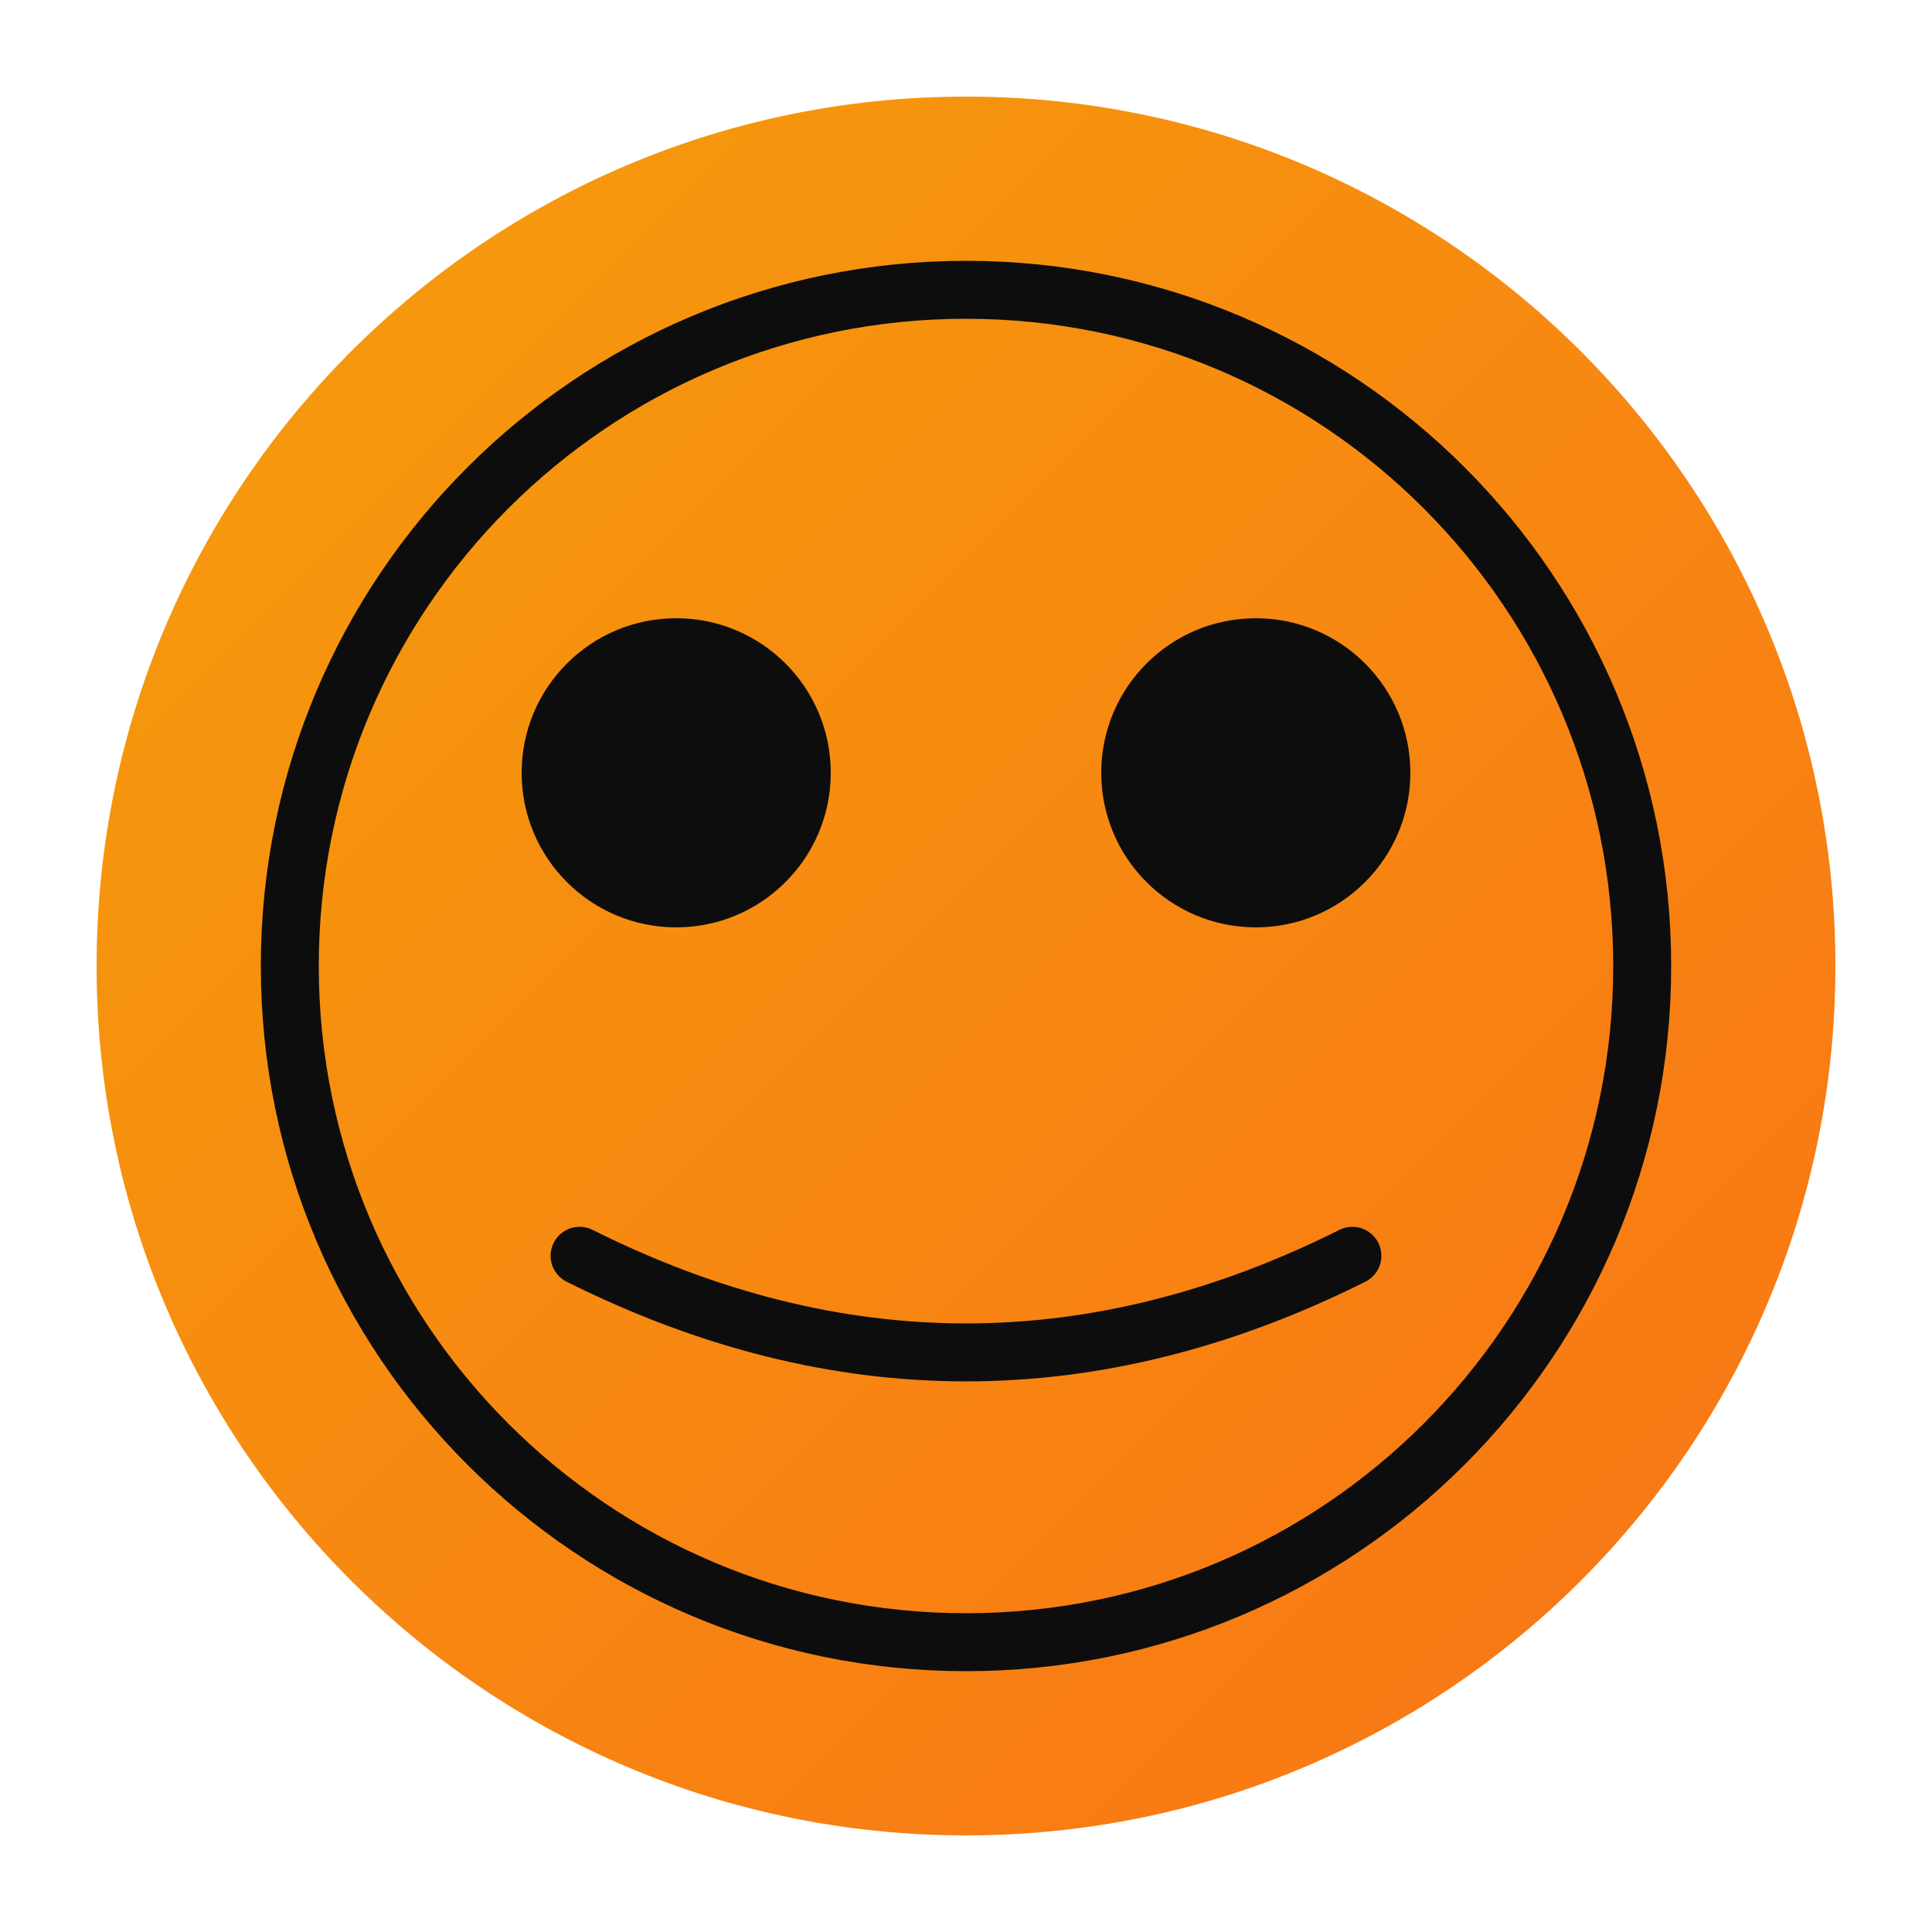
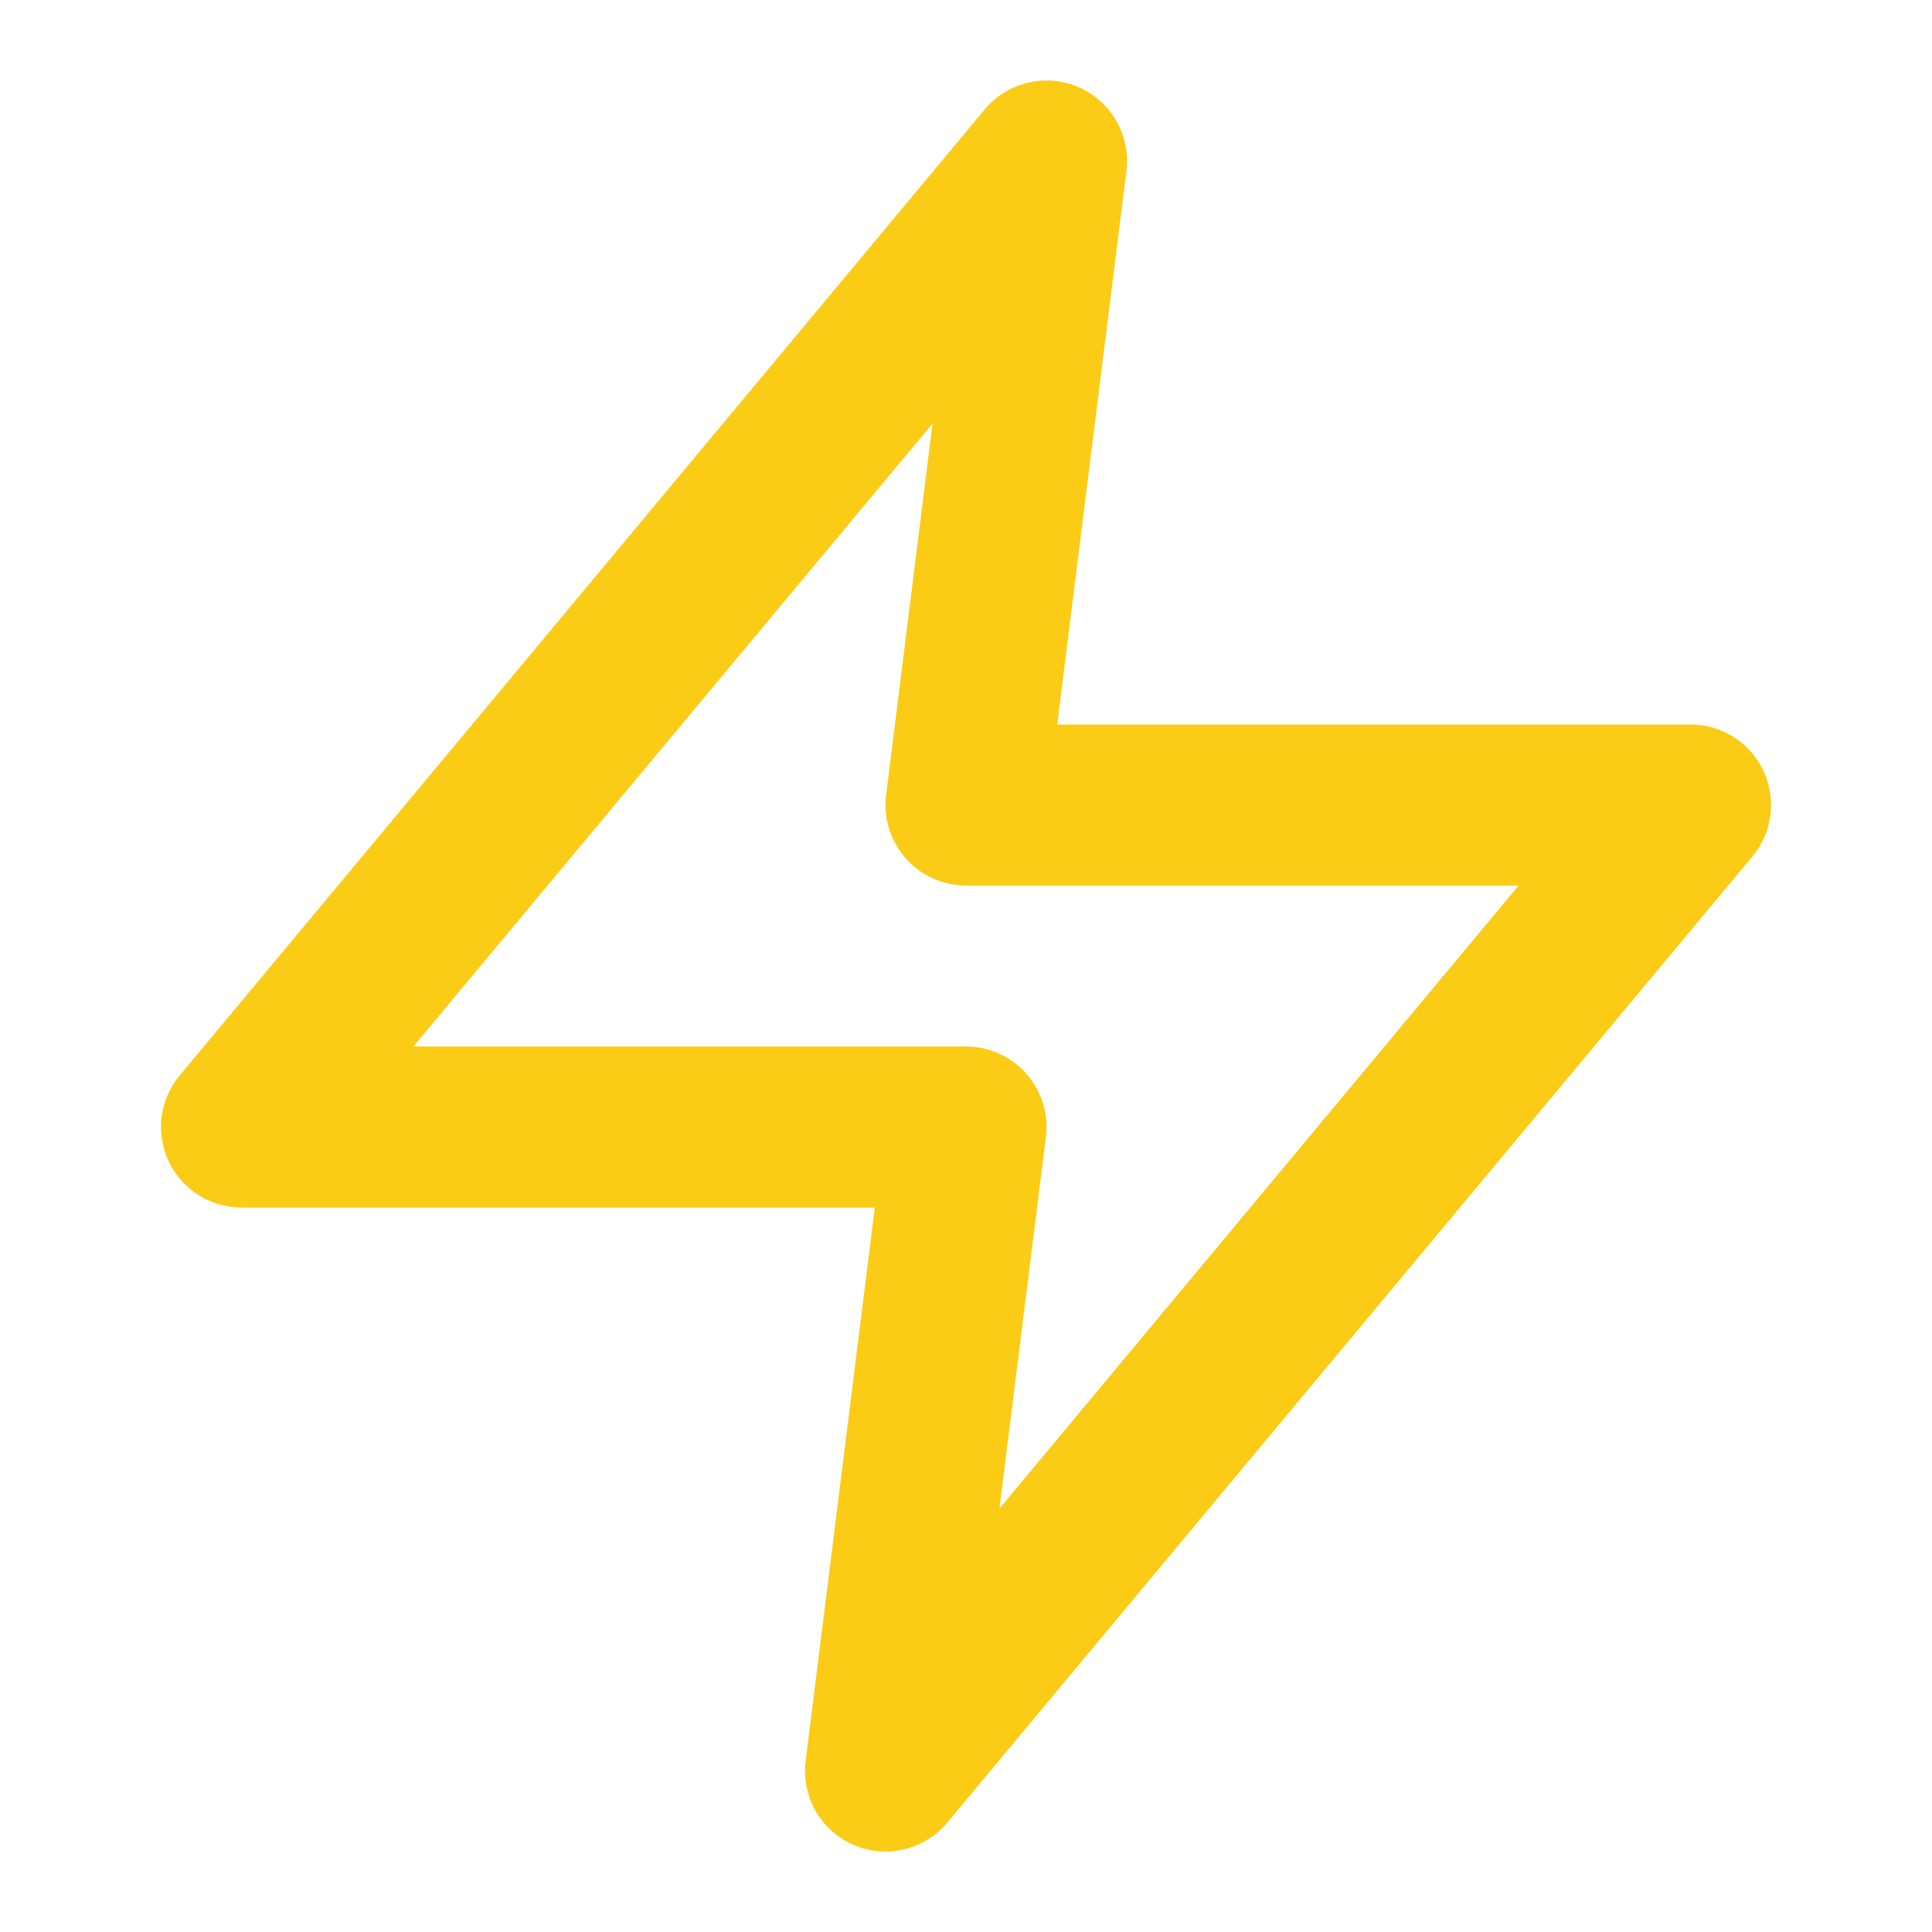
- <svg xmlns="http://www.w3.org/2000/svg" viewBox="0 0 100 100">
-   <defs>
-     <linearGradient id="grad" x1="0%" y1="0%" x2="100%" y2="100%">
-       <stop offset="0%" style="stop-color:#F59E0B;stop-opacity:1" />
-       <stop offset="100%" style="stop-color:#F97316;stop-opacity:1" />
-     </linearGradient>
-   </defs>
-   <circle cx="50" cy="50" r="45" fill="url(#grad)" />
-   <circle cx="50" cy="50" r="35" fill="none" stroke="#0D0D0D" stroke-width="3" />
-   <circle cx="35" cy="40" r="8" fill="#0D0D0D" />
-   <circle cx="65" cy="40" r="8" fill="#0D0D0D" />
-   <path d="M 30 65 Q 50 75 70 65" stroke="#0D0D0D" stroke-width="3" fill="none" stroke-linecap="round" />
+ <svg xmlns="http://www.w3.org/2000/svg" viewBox="0 0 24 24" fill="none" stroke="#FACC15" stroke-width="2" stroke-linecap="round" stroke-linejoin="round">
+   <polygon points="13 2 3 14 12 14 11 22 21 10 12 10 13 2" />
</svg>
